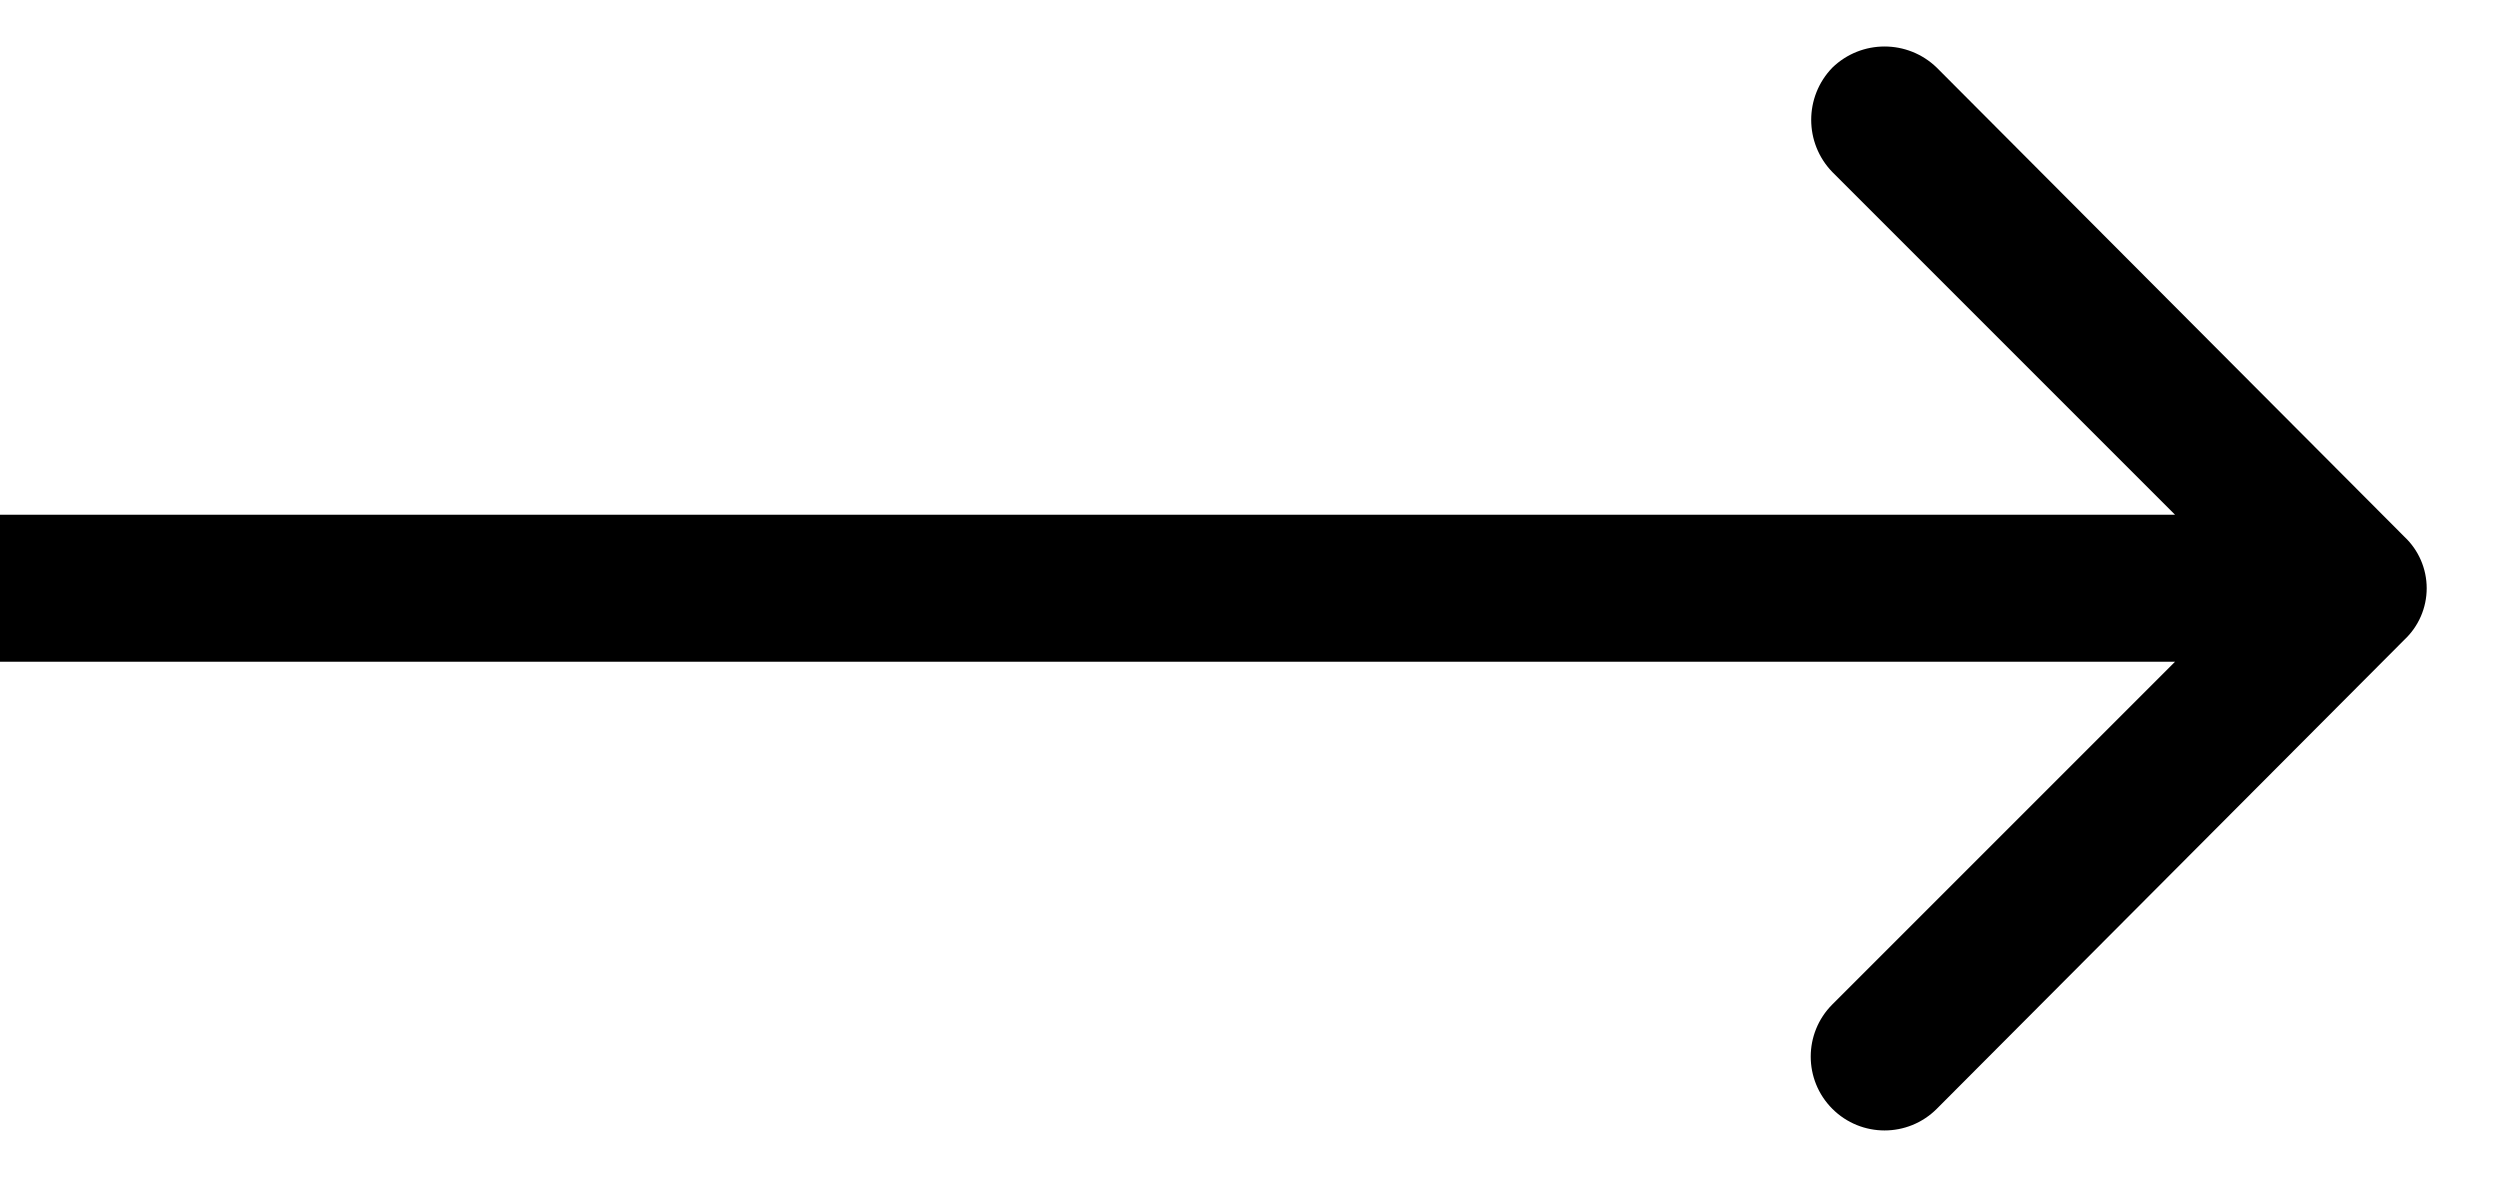
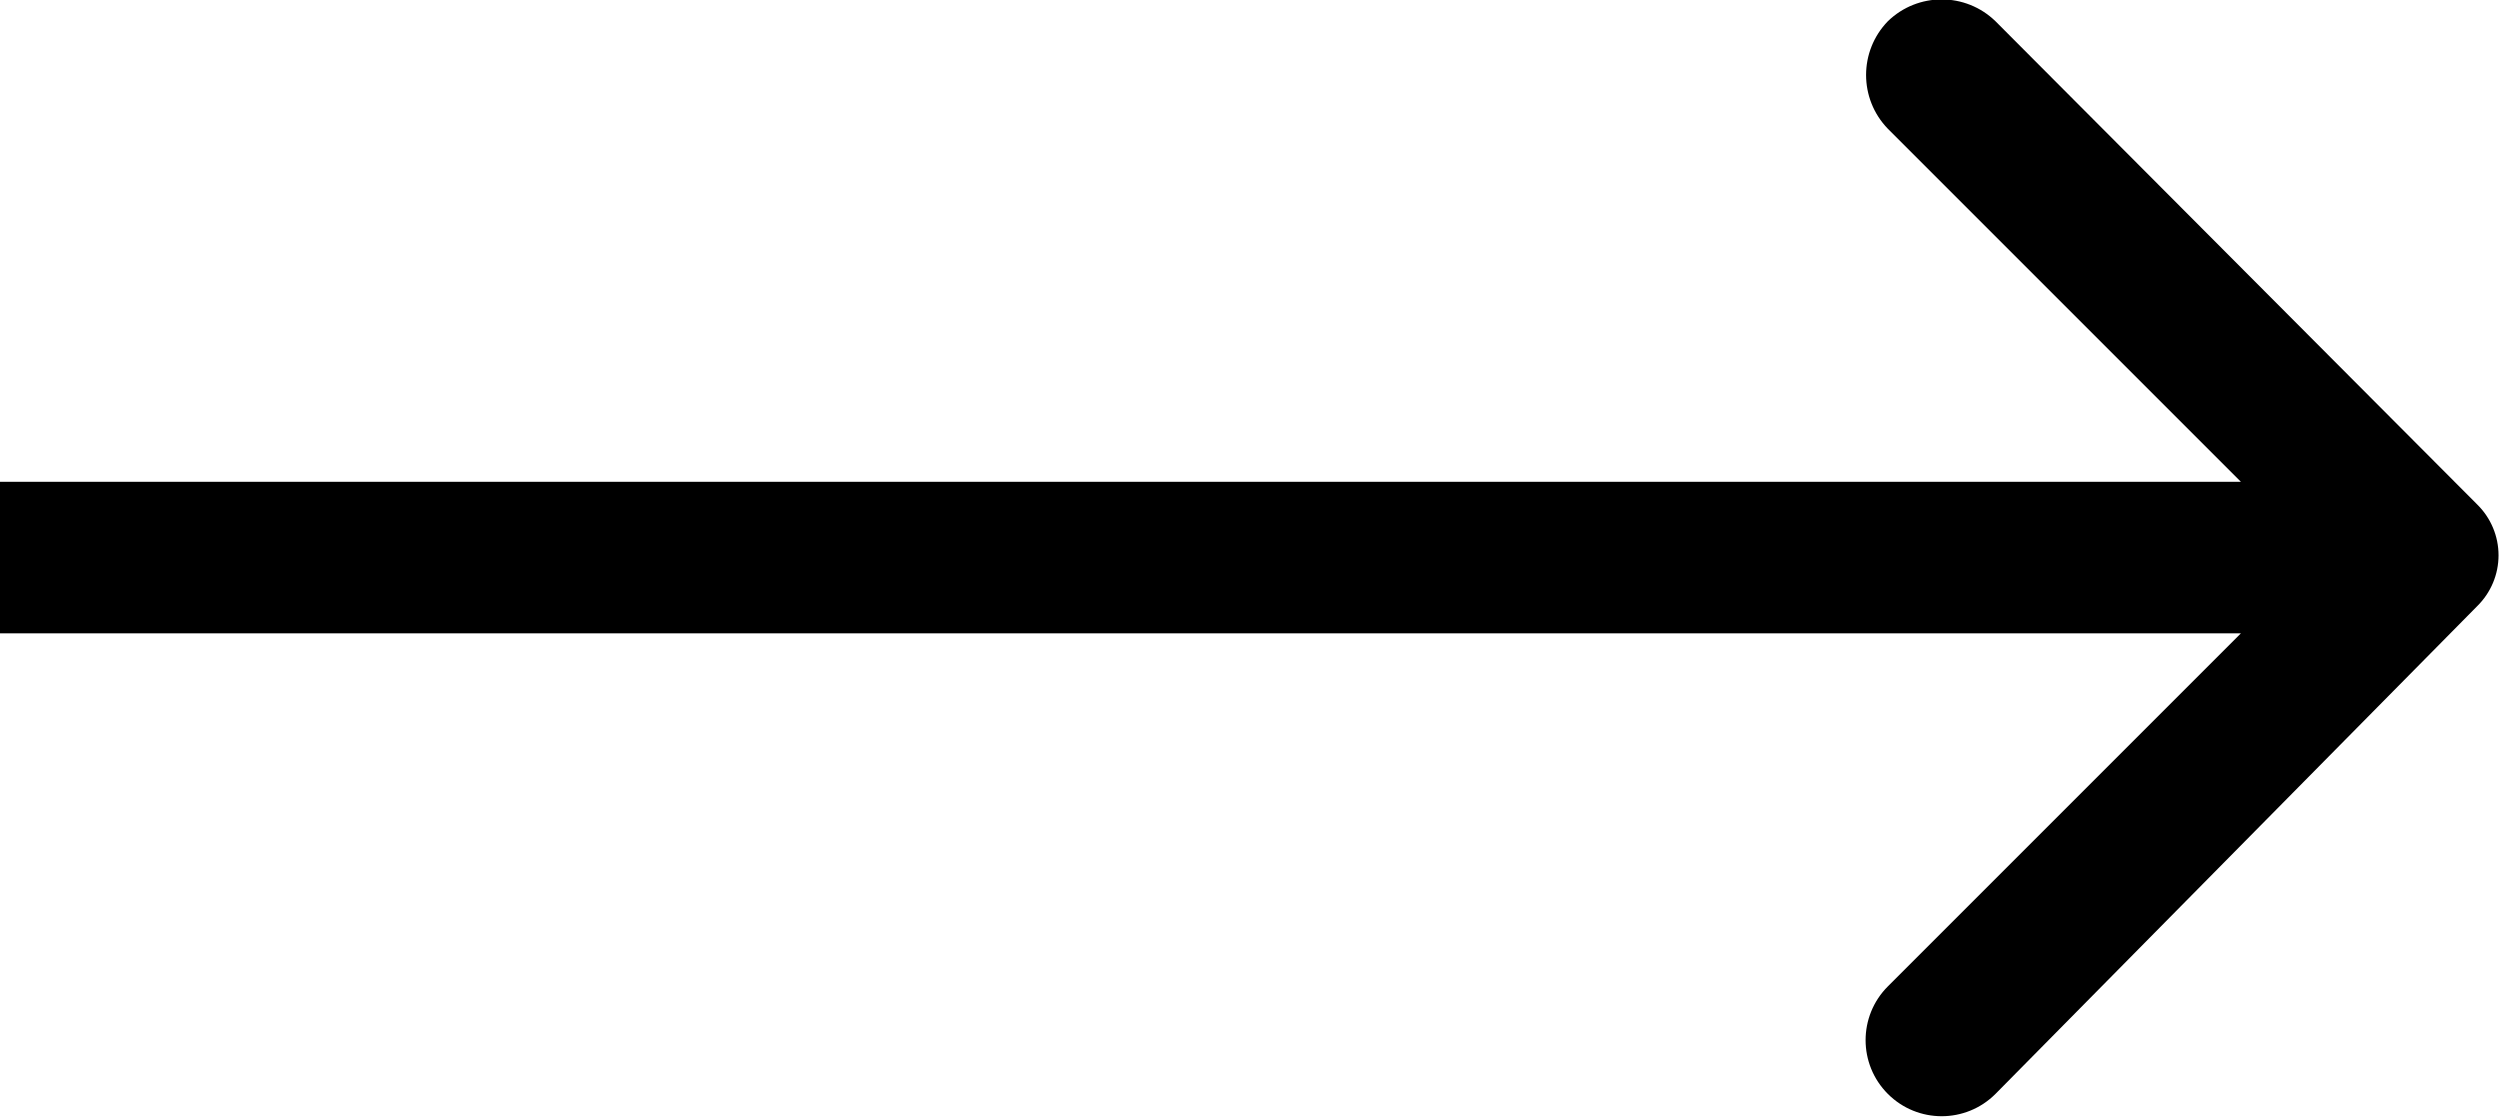
- <svg xmlns="http://www.w3.org/2000/svg" id="Layer_1" data-name="Layer 1" viewBox="0 0 17 8">
-   <path d="M16.35,3.65,13.17.46a.51.51,0,0,0-.71,0,.51.51,0,0,0,0,.71L14.79,3.5H0v1H14.79L12.46,6.83a.5.5,0,0,0,.71.71l3.18-3.19A.48.48,0,0,0,16.35,3.65Z" />
+ <svg xmlns="http://www.w3.org/2000/svg" id="Layer_1" data-name="Layer 1" viewBox="0 0 16.5 7.37">
+   <path d="M16.35,3.33,13.17.14a.51.51,0,0,0-.71,0,.51.51,0,0,0,0,.71l2.33,2.33H0v1H14.79L12.46,6.51a.5.5,0,0,0,.71.71L16.35,4a.47.47,0,0,0,0-.67Z" />
</svg>
